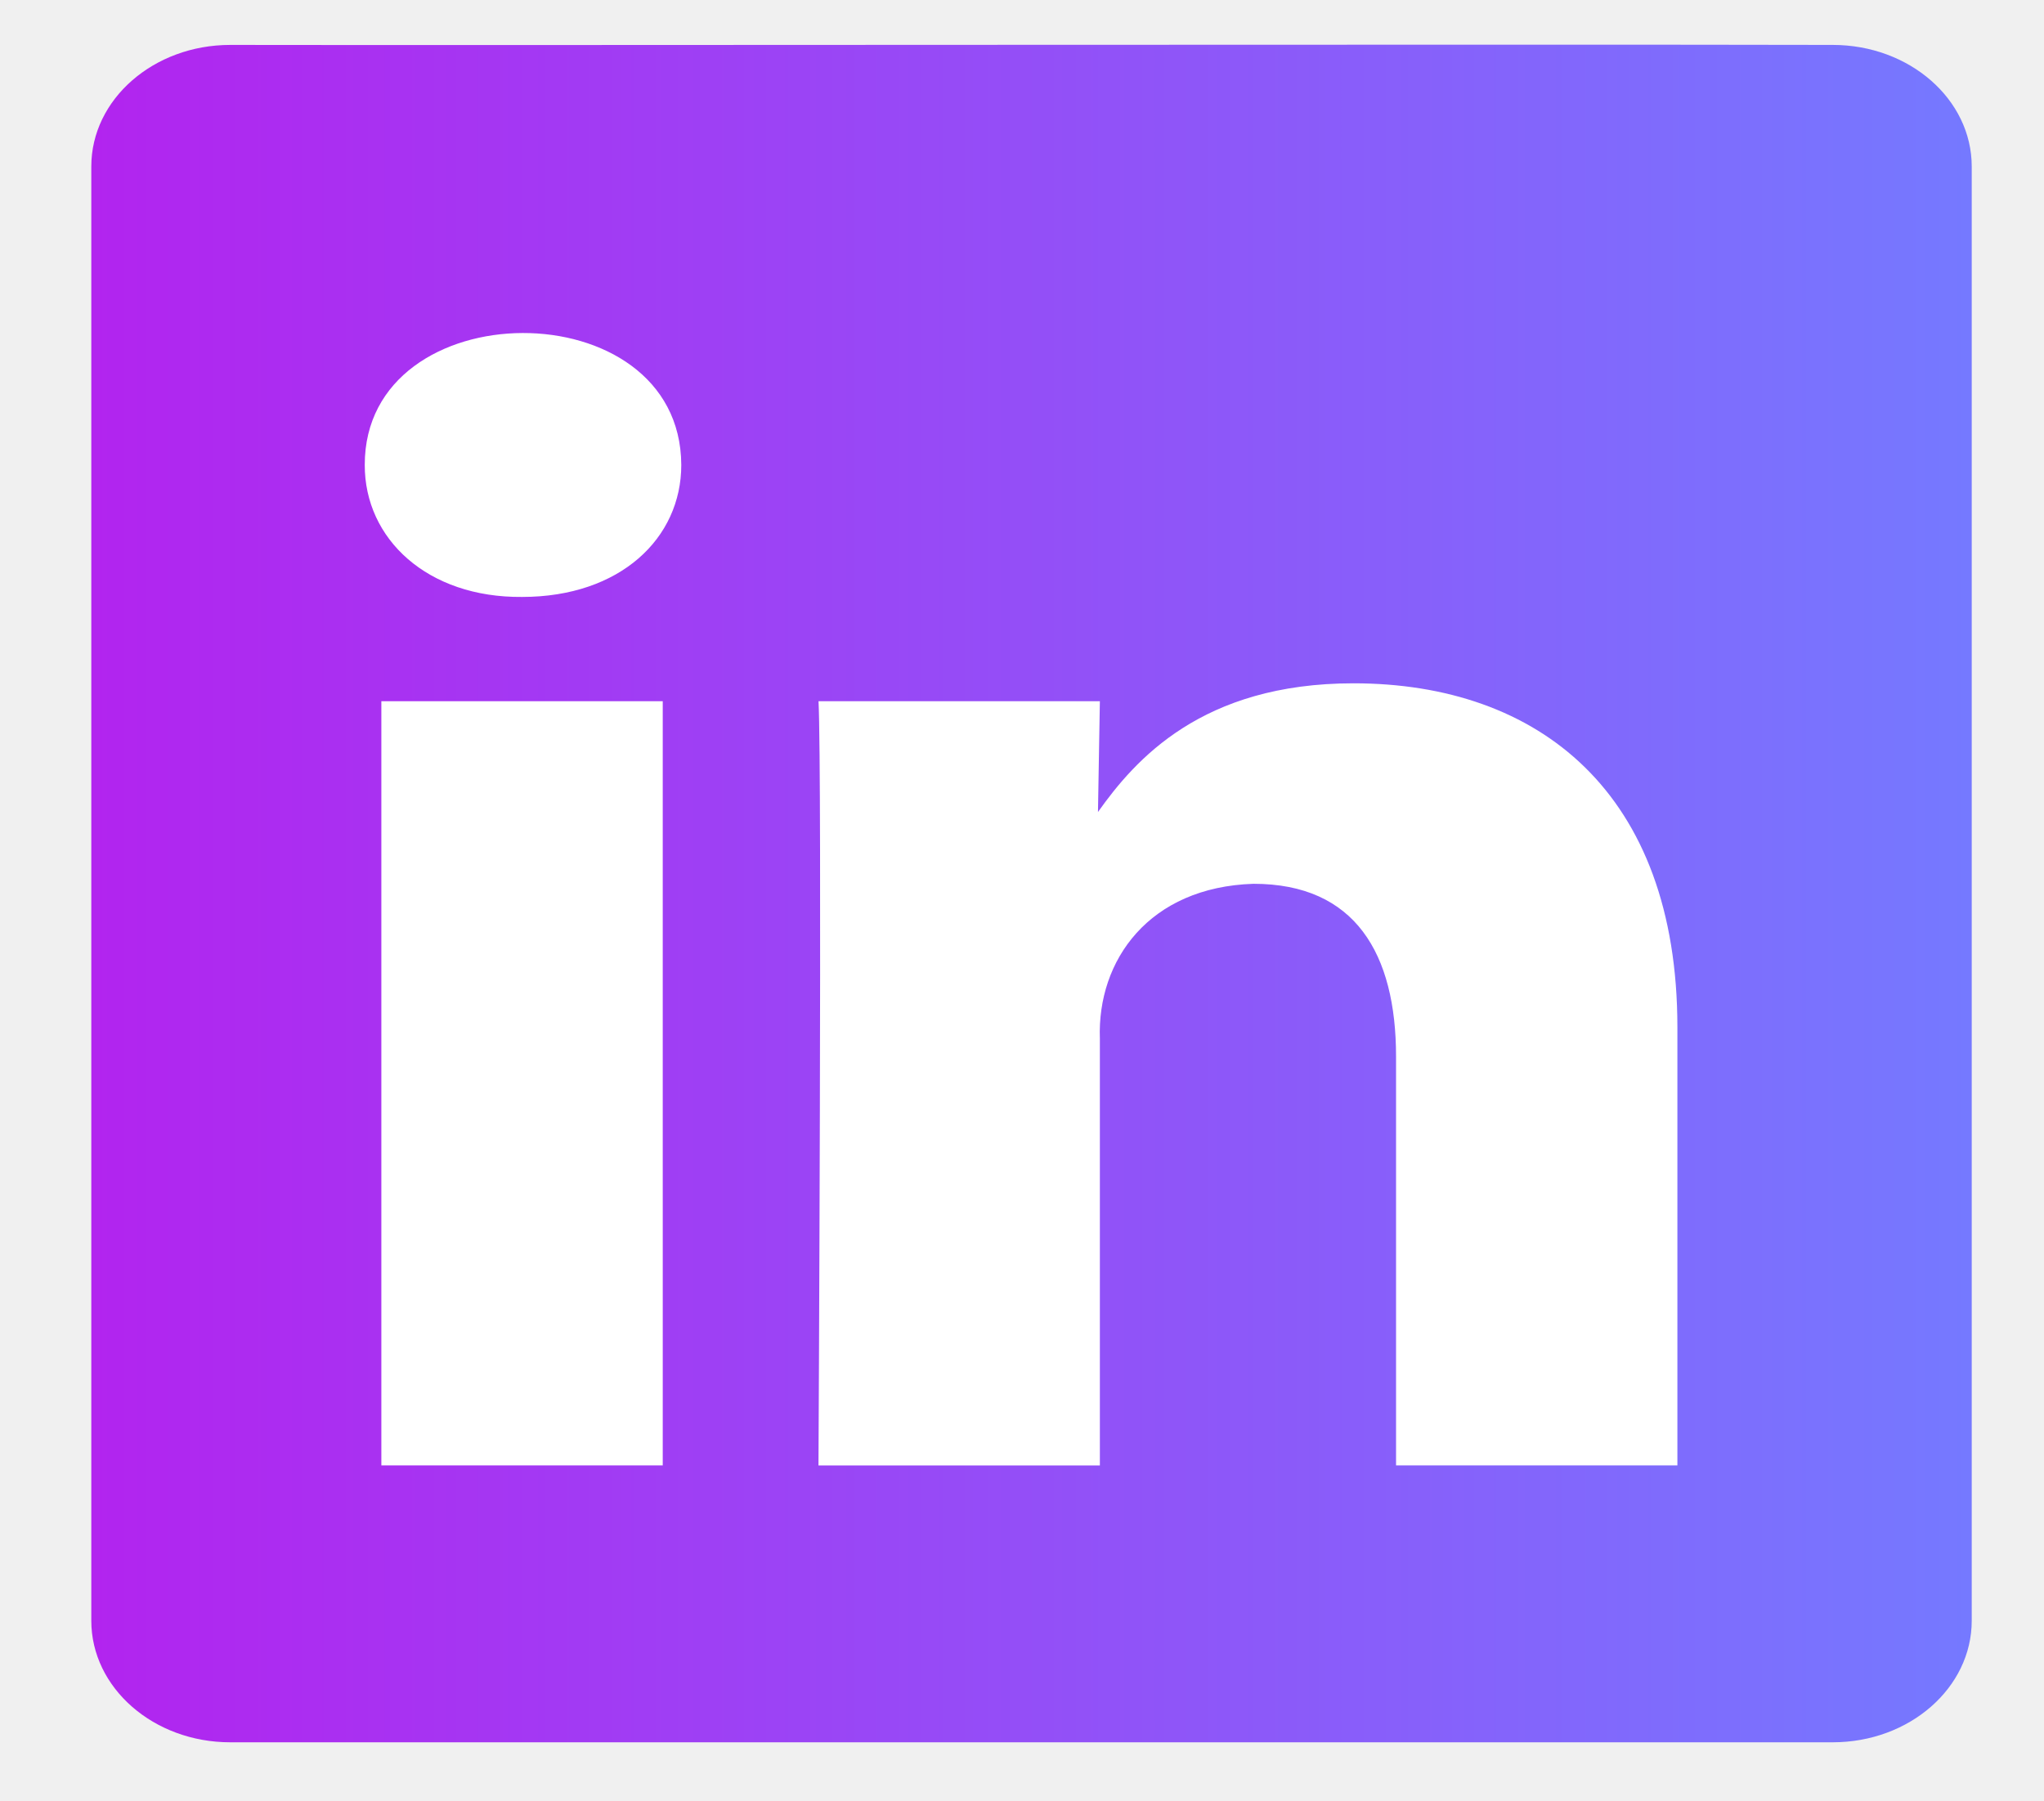
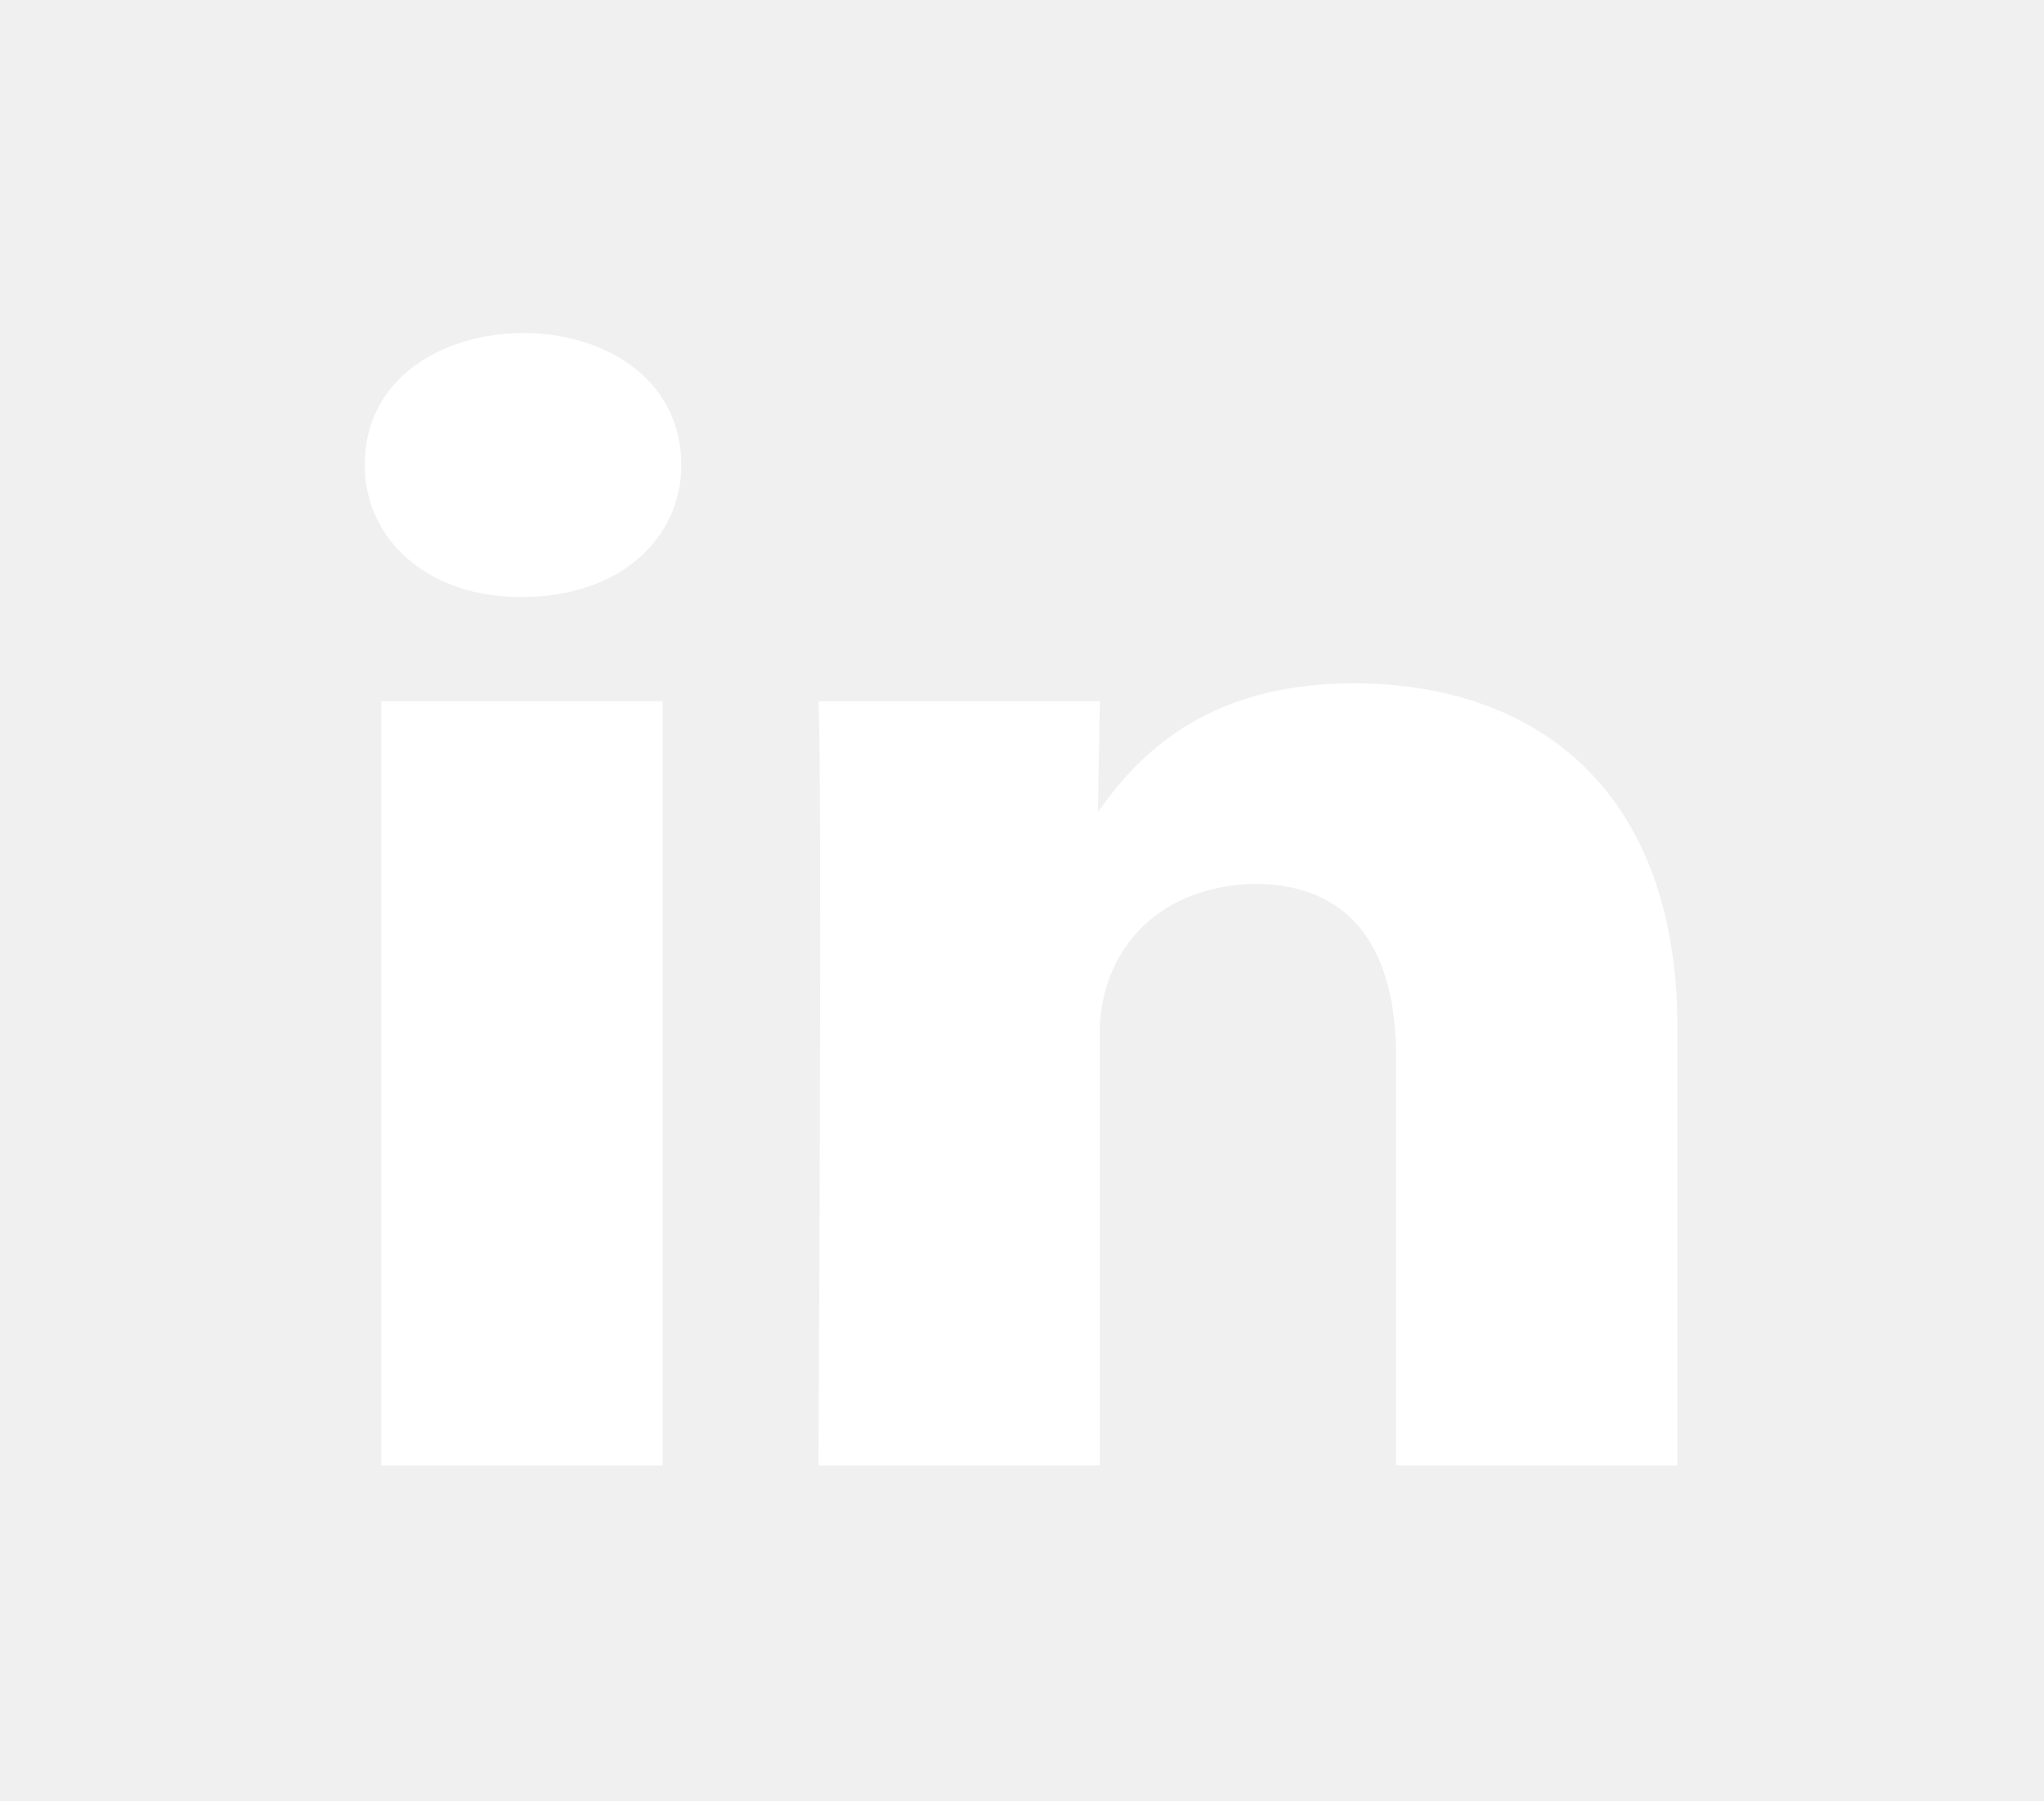
<svg xmlns="http://www.w3.org/2000/svg" width="42" height="37" viewBox="0 0 42 37" fill="none">
-   <path d="M37.659 0.923C31.716 0.908 9.798 0.933 4.731 0.923C3.155 0.923 1.876 2.042 1.876 3.421V33.306C1.876 34.685 3.155 35.804 4.731 35.804H37.659C39.236 35.804 40.515 34.685 40.515 33.306V3.421C40.515 2.042 39.236 0.923 37.659 0.923Z" fill="url(#paint0_linear_124_721)" />
  <path d="M22.6 30.114C22.6 30.114 22.6 21.345 22.6 21.345C22.543 19.734 23.61 18.23 25.757 18.162C27.849 18.162 28.686 19.602 28.686 21.713V30.113H34.467V21.11C34.467 16.286 31.615 14.042 27.811 14.042C24.692 14.042 23.322 15.615 22.561 16.687L22.6 14.41H16.819C16.894 15.884 16.818 30.114 16.818 30.114H22.6ZM13.618 23.304V14.41H7.836V30.113H13.618C13.617 28.465 13.62 24.93 13.618 23.304ZM10.728 12.267C12.744 12.267 13.999 11.061 13.999 9.554C13.982 5.92 7.49 5.96 7.495 9.554C7.491 11.072 8.78 12.285 10.728 12.267Z" fill="white" />
-   <defs>
-     <linearGradient id="paint0_linear_124_721" x1="1.876" y1="18.361" x2="40.515" y2="18.361" gradientUnits="userSpaceOnUse">
-       <stop stop-color="#B224EF" />
-       <stop offset="1" stop-color="#7579FF" />
-     </linearGradient>
-   </defs>
</svg>
